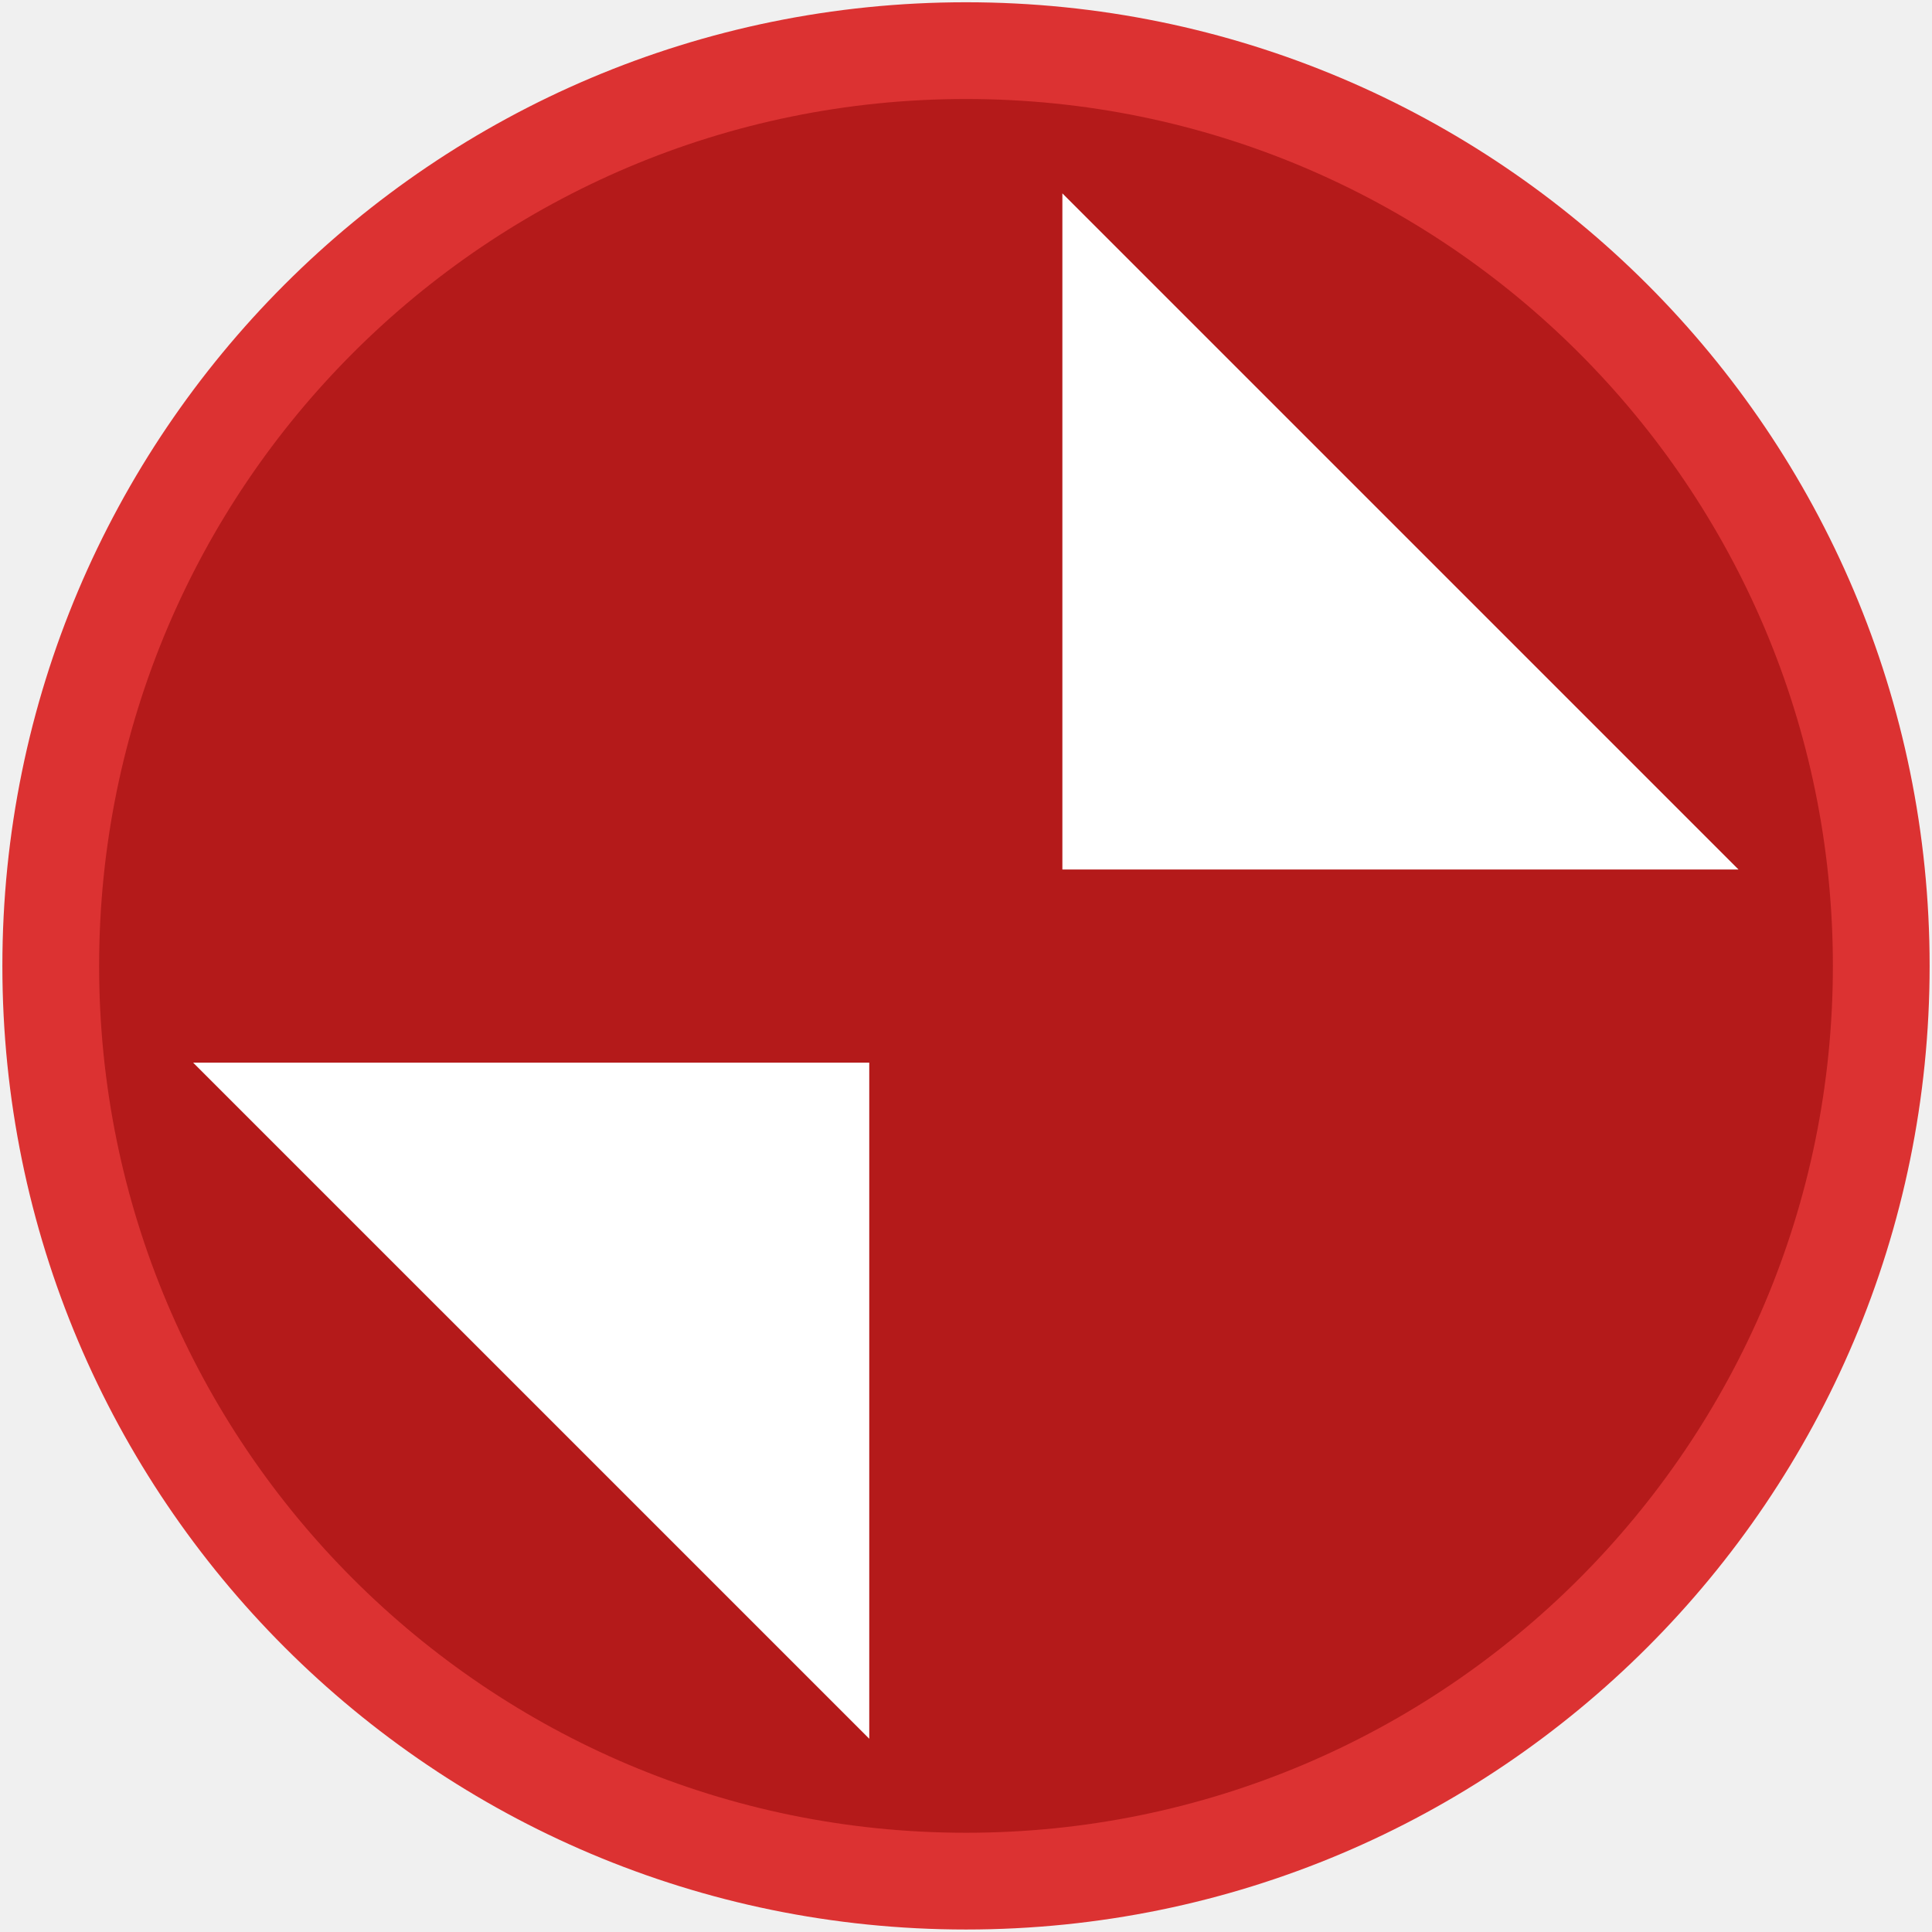
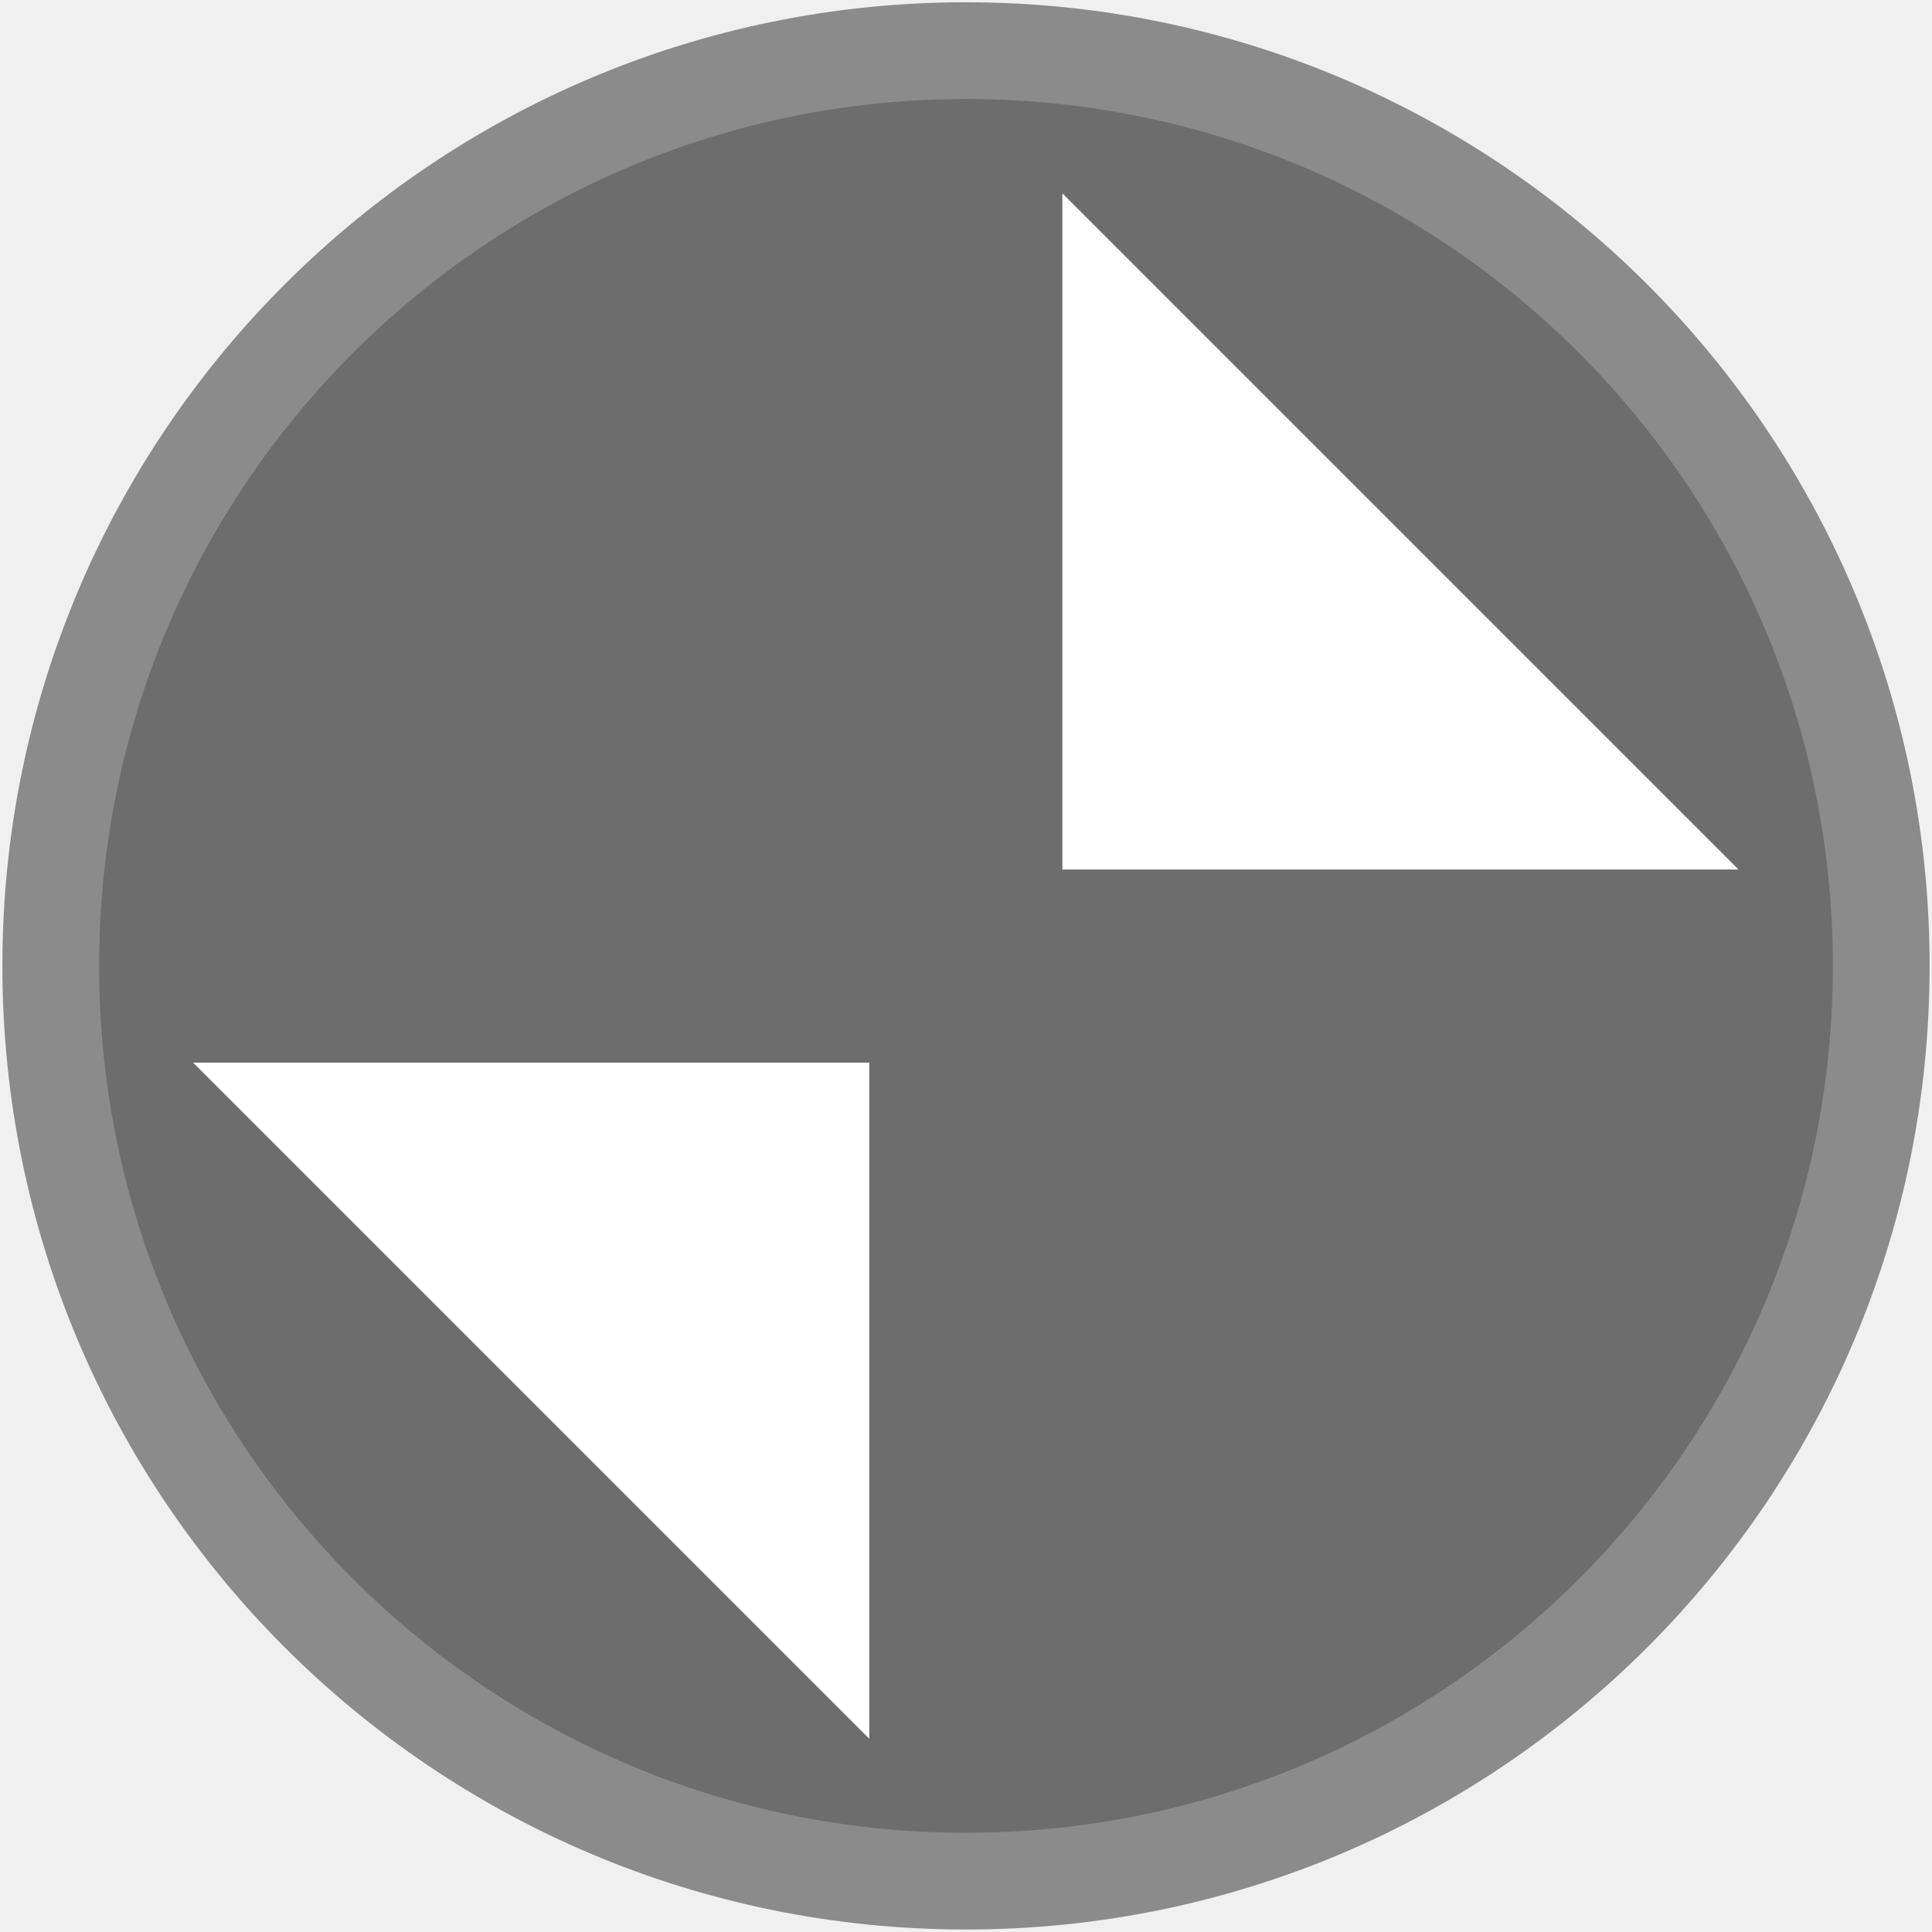
<svg xmlns="http://www.w3.org/2000/svg" id="svg8" version="1.1" viewBox="0 0 5.292 5.292" height="20" width="20">
  <defs id="defs2" />
  <g transform="translate(0,-291.7083)" id="layer1">
-     <circle r="2.507" cy="294.354" cx="2.646" id="path815" style="opacity:1;fill:#b41a1a;fill-opacity:1;stroke:#dc3232;stroke-width:0.265;stroke-linecap:round;stroke-linejoin:miter;stroke-miterlimit:4;stroke-dasharray:none;stroke-opacity:1;paint-order:markers fill stroke" />
+     <circle r="2.507" cy="294.354" cx="2.646" id="path815" style="opacity:1;fill:#6d6d6d;fill-opacity:1;stroke:#8b8b8b;stroke-width:0.265;stroke-linecap:round;stroke-linejoin:miter;stroke-miterlimit:4;stroke-dasharray:none;stroke-opacity:1;paint-order:markers fill stroke" />
    <path id="rect1044" d="m 4.762,294.09 h -1.852 v -1.852 z" style="opacity:1;fill:#ffffff;fill-opacity:1;stroke:none;stroke-width:0.29;stroke-linecap:round;stroke-linejoin:miter;stroke-miterlimit:4;stroke-dasharray:none;stroke-opacity:1;paint-order:markers fill stroke" />
    <path id="rect1044-7" d="M 0.529,294.619 H 2.381 v 1.852 z" style="opacity:1;fill:#ffffff;fill-opacity:1;stroke:none;stroke-width:0.29;stroke-linecap:round;stroke-linejoin:miter;stroke-miterlimit:4;stroke-dasharray:none;stroke-opacity:1;paint-order:markers fill stroke" />
  </g>
</svg>
